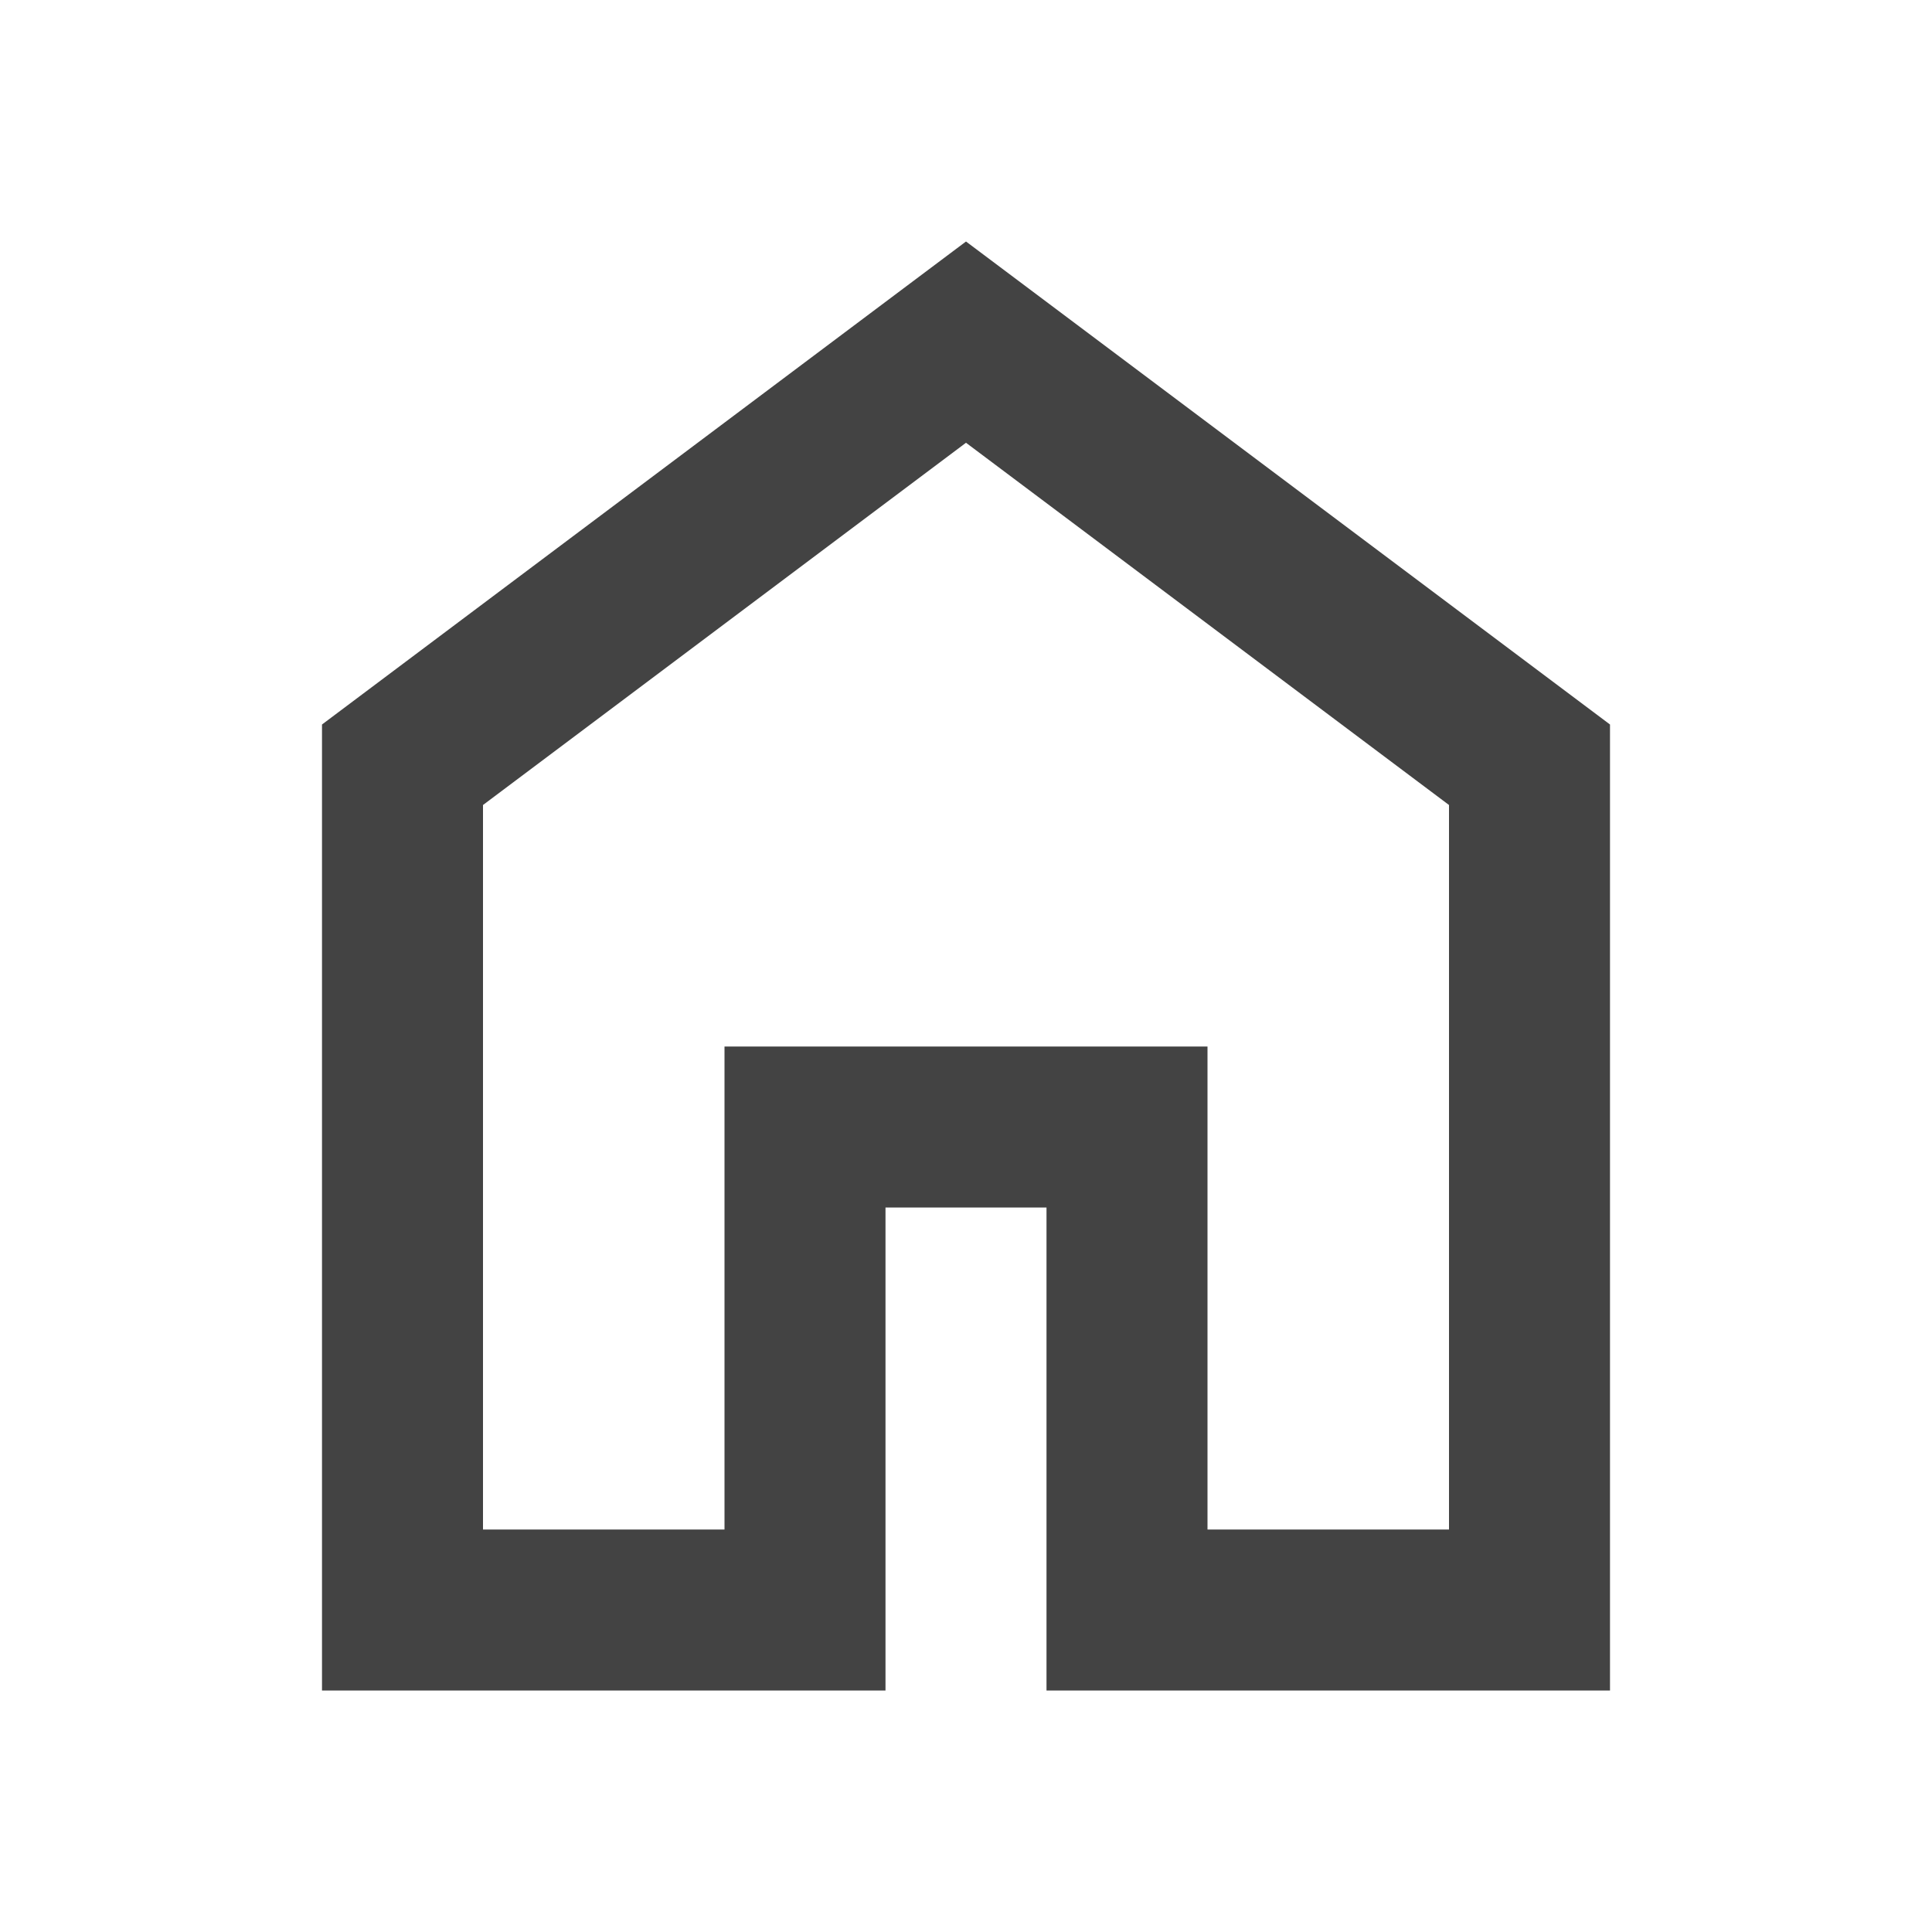
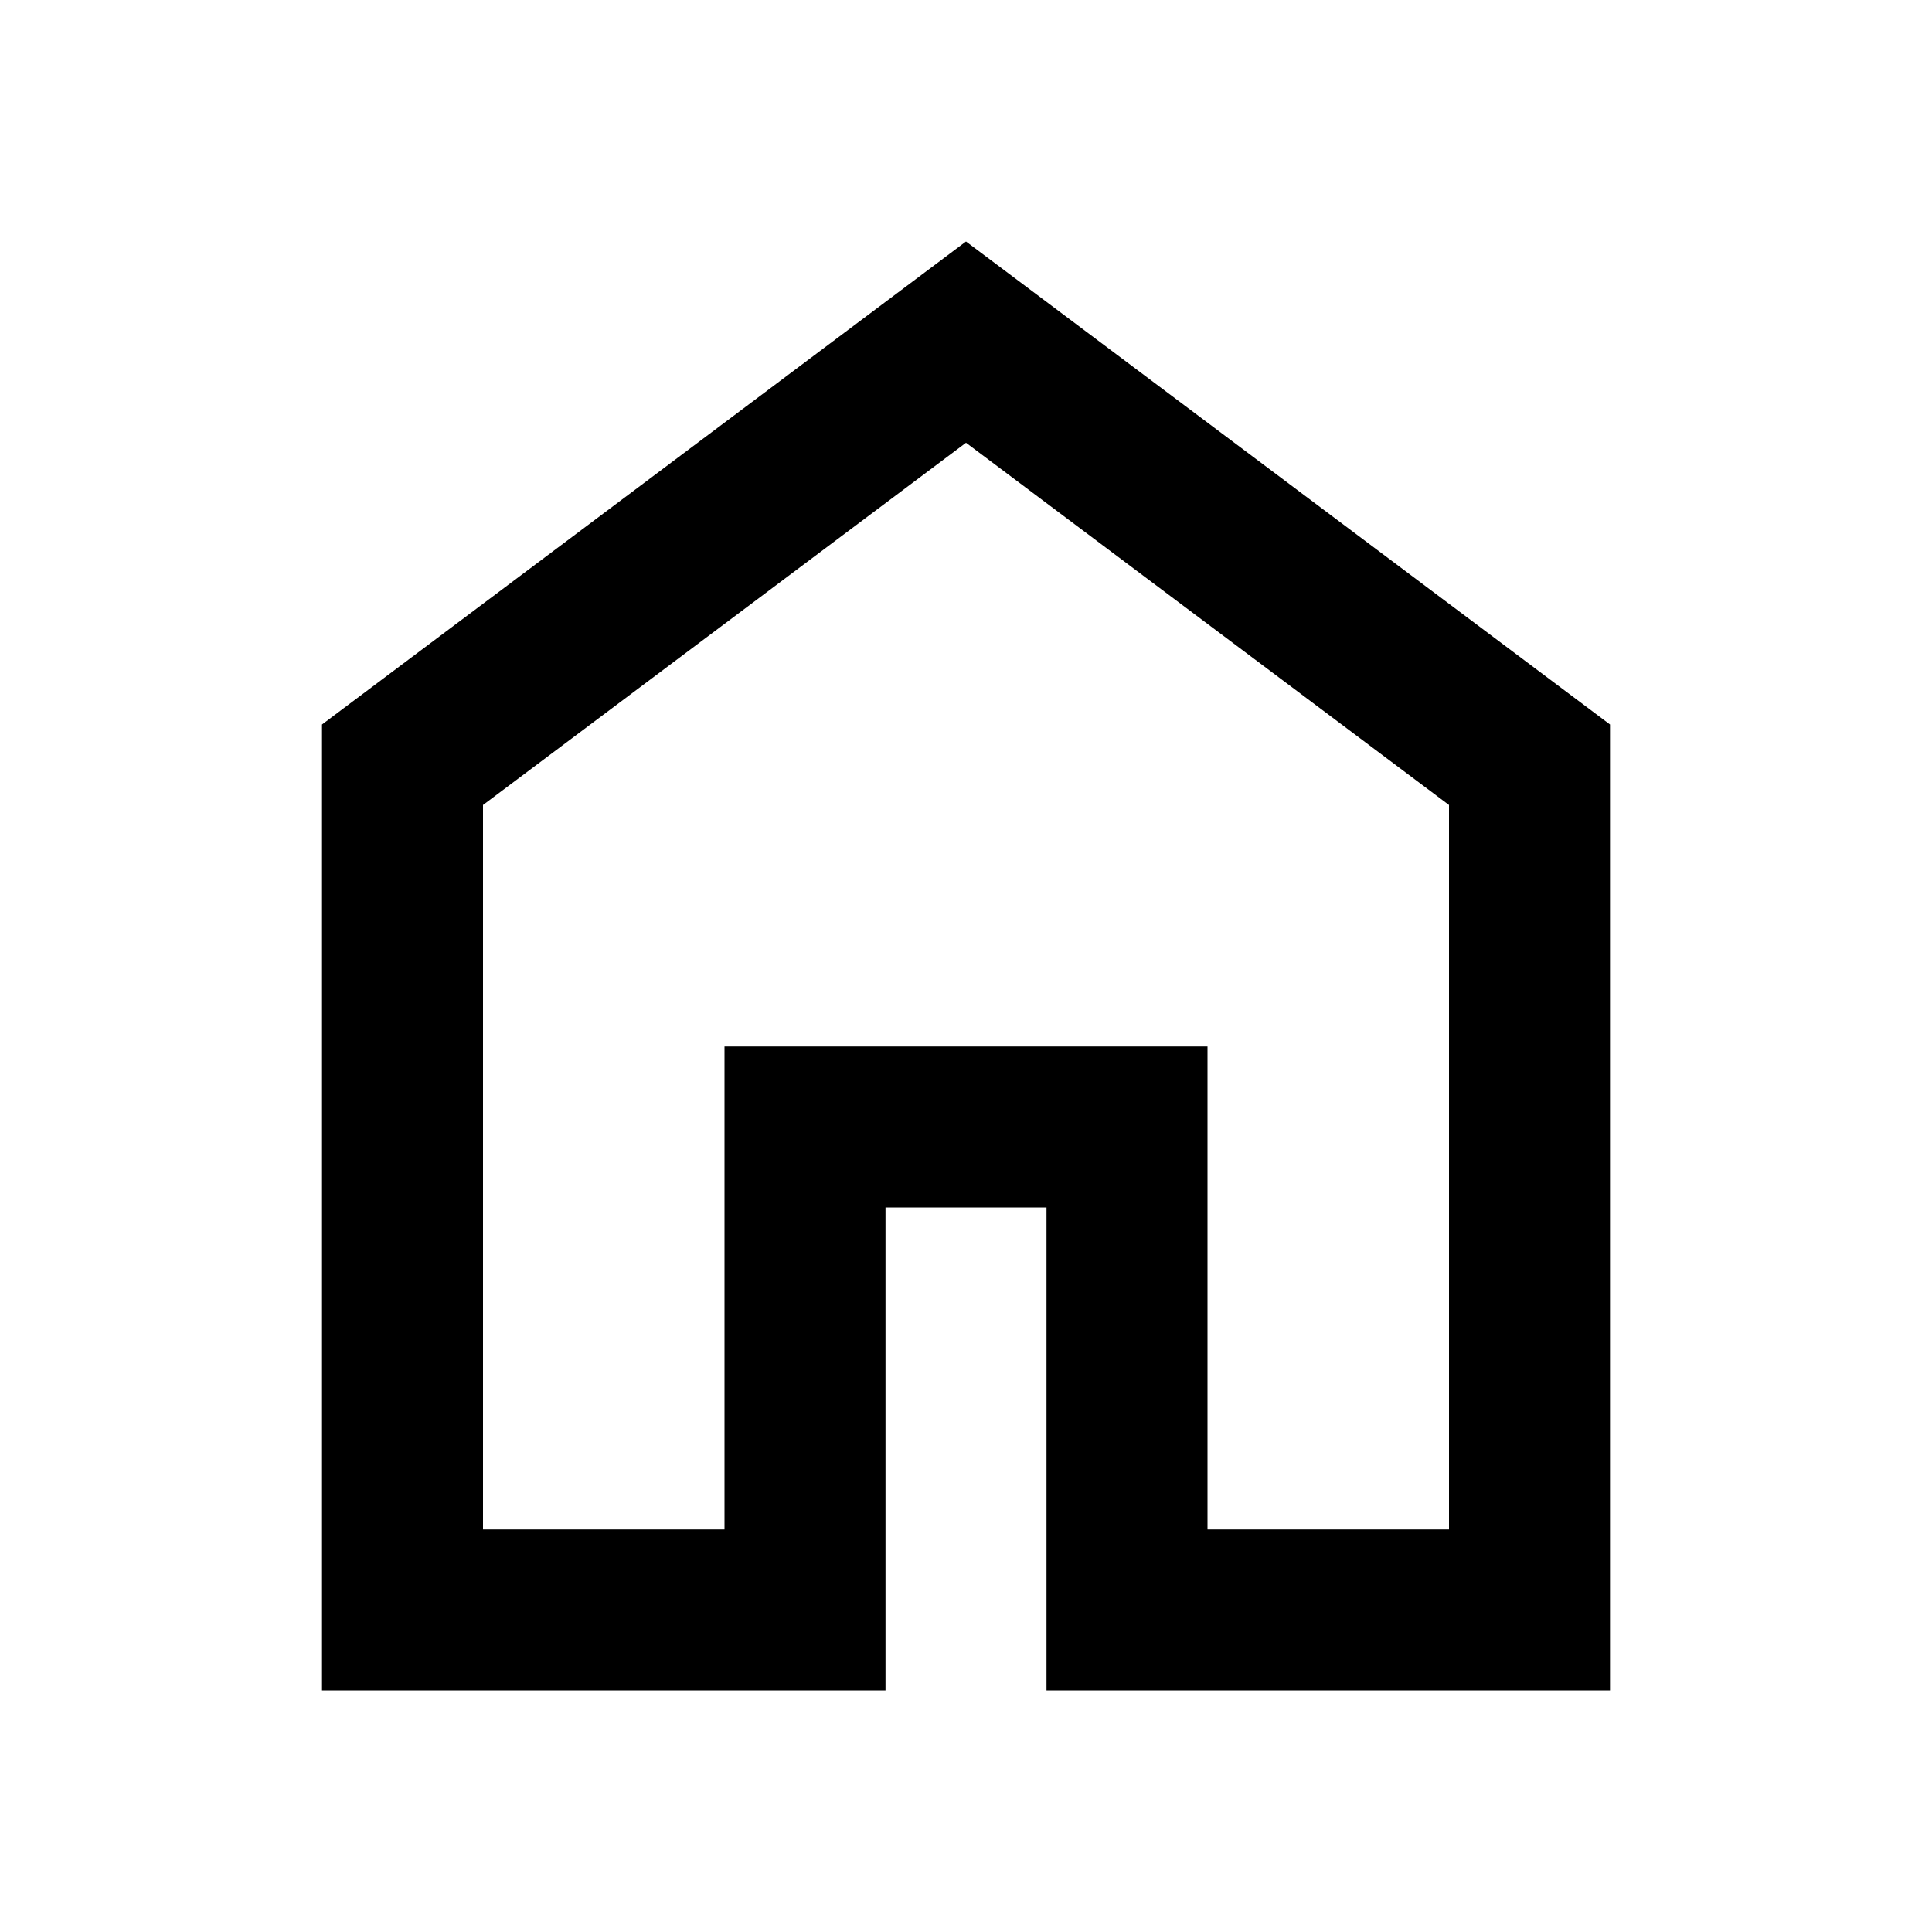
- <svg xmlns="http://www.w3.org/2000/svg" height="24px" viewBox="0 -960 960 960" width="24px" fill="#434343">
+ <svg xmlns="http://www.w3.org/2000/svg" height="24px" viewBox="0 -960 960 960" width="24px" fill="#FFFFF">
  <path d="M240-200h120v-240h240v240h120v-360L480-740 240-560v360Zm-80 80v-480l320-240 320 240v480H520v-240h-80v240H160Zm320-350Z" />
</svg>
